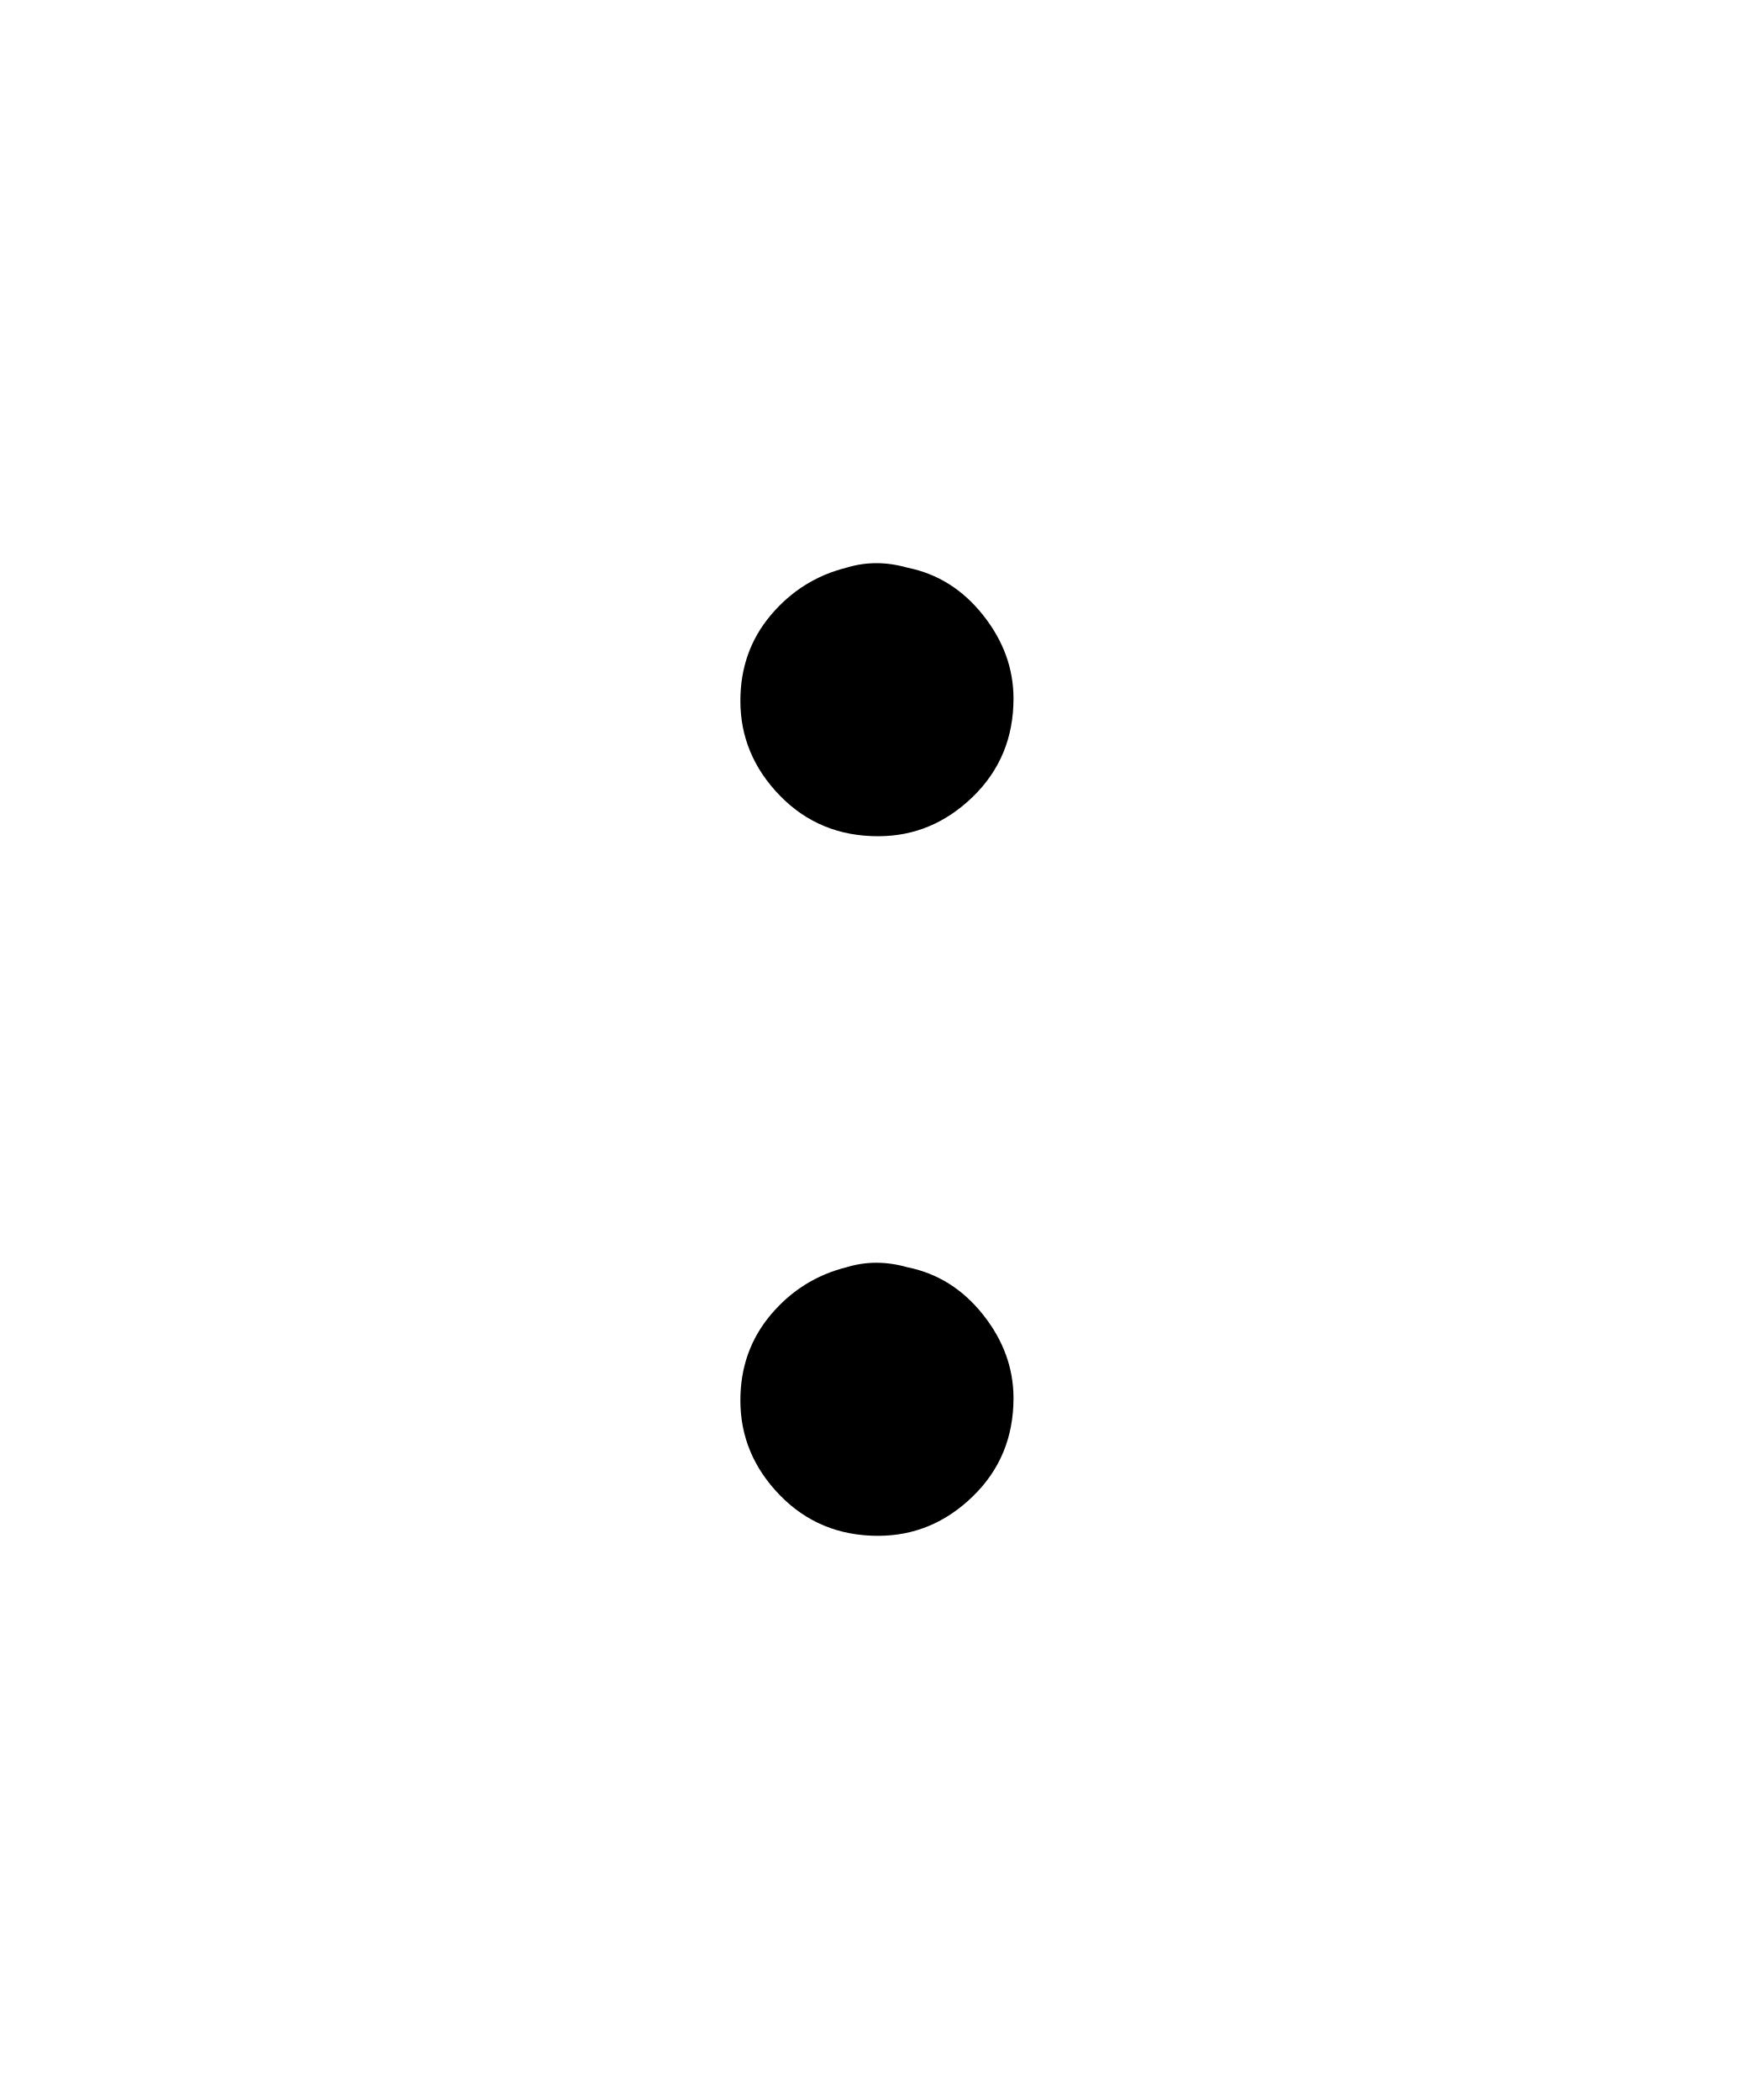
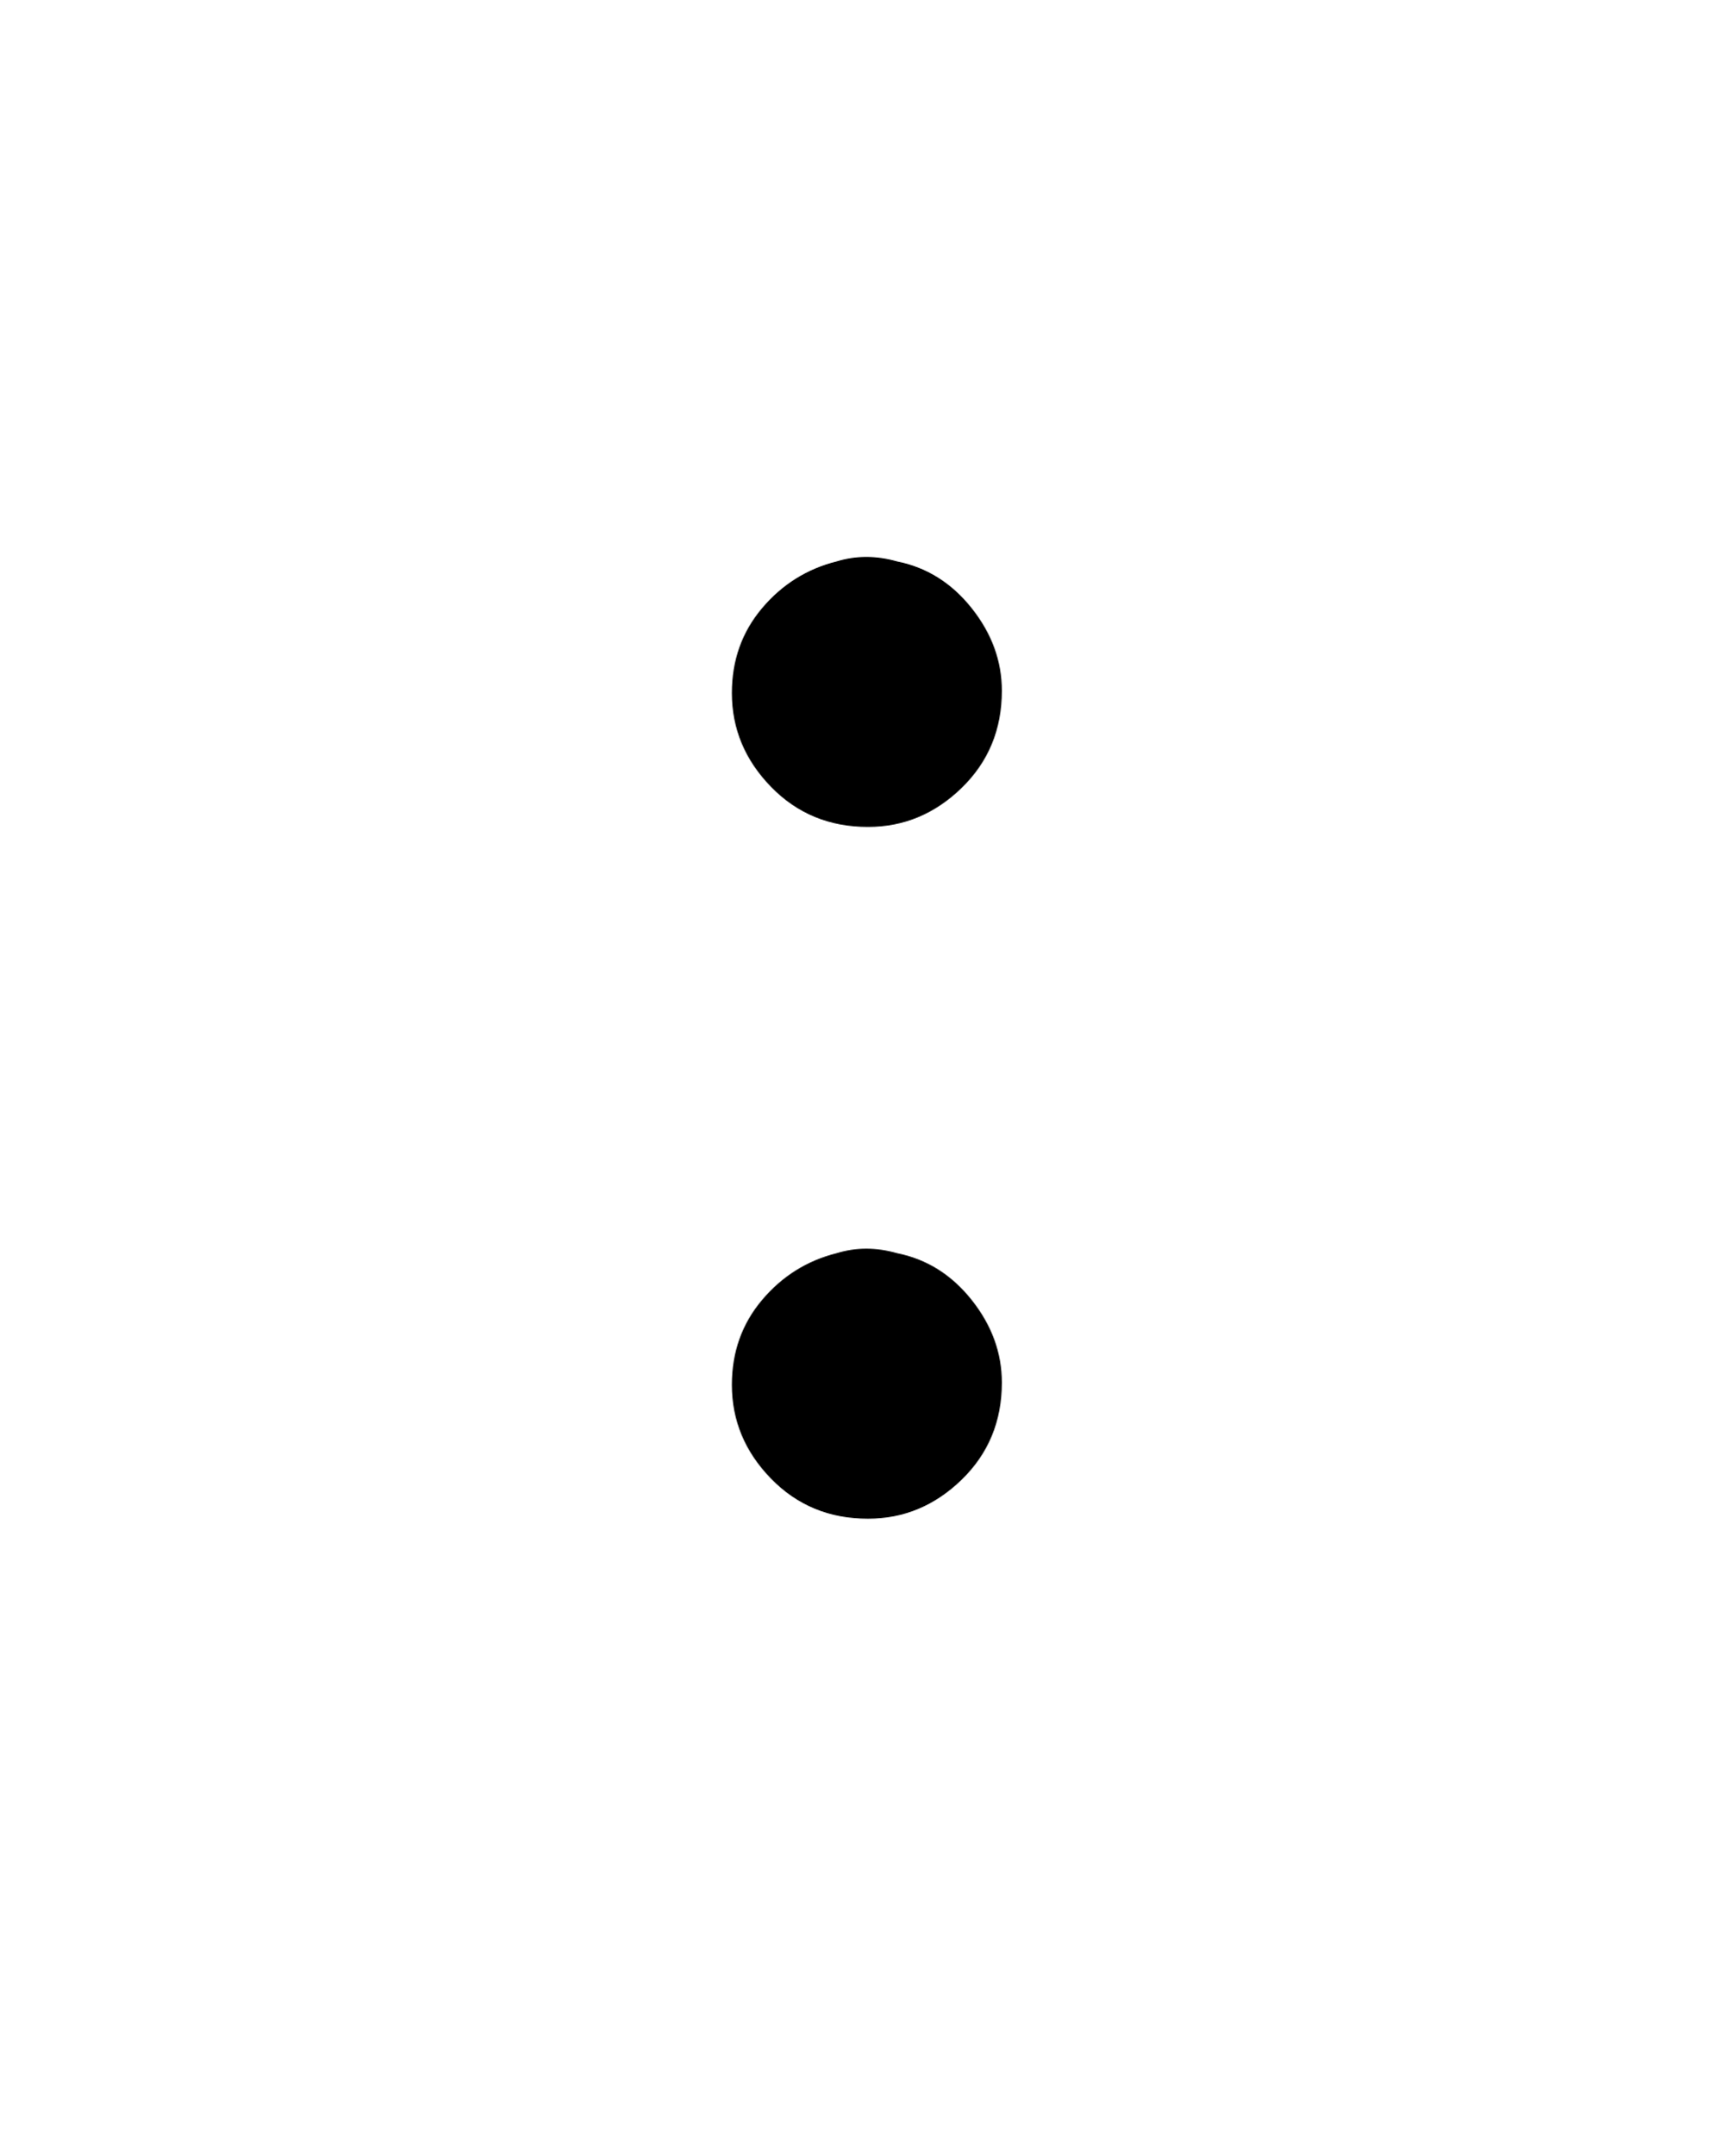
- <svg xmlns="http://www.w3.org/2000/svg" viewBox="0 0 31.111 37.222" width="31.111" height="37.222">
+ <svg xmlns="http://www.w3.org/2000/svg" viewBox="0 0 31.111 38.611" width="31.111" height="38.611">
  <path d="M15.56 14.822 Q14.52 14.822 13.82 14.102 Q13.12 13.382 13.12 12.422 Q13.12 11.542 13.66 10.902 Q14.2 10.262 15 10.062 Q15.52 9.902 16.08 10.062 Q16.88 10.222 17.42 10.902 Q17.96 11.582 17.96 12.382 Q17.96 13.422 17.24 14.122 Q16.52 14.822 15.56 14.822 L15.56 14.822 Z M15.56 27.222 Q14.52 27.222 13.82 26.502 Q13.12 25.782 13.12 24.822 Q13.12 23.942 13.66 23.302 Q14.2 22.662 15 22.462 Q15.52 22.302 16.08 22.462 Q16.88 22.622 17.42 23.302 Q17.96 23.982 17.96 24.782 Q17.96 25.822 17.24 26.522 Q16.52 27.222 15.56 27.222 L15.56 27.222 Z" fill="rgba(0,0,0,1)" fill-rule="evenodd" stroke="none" />
</svg>
